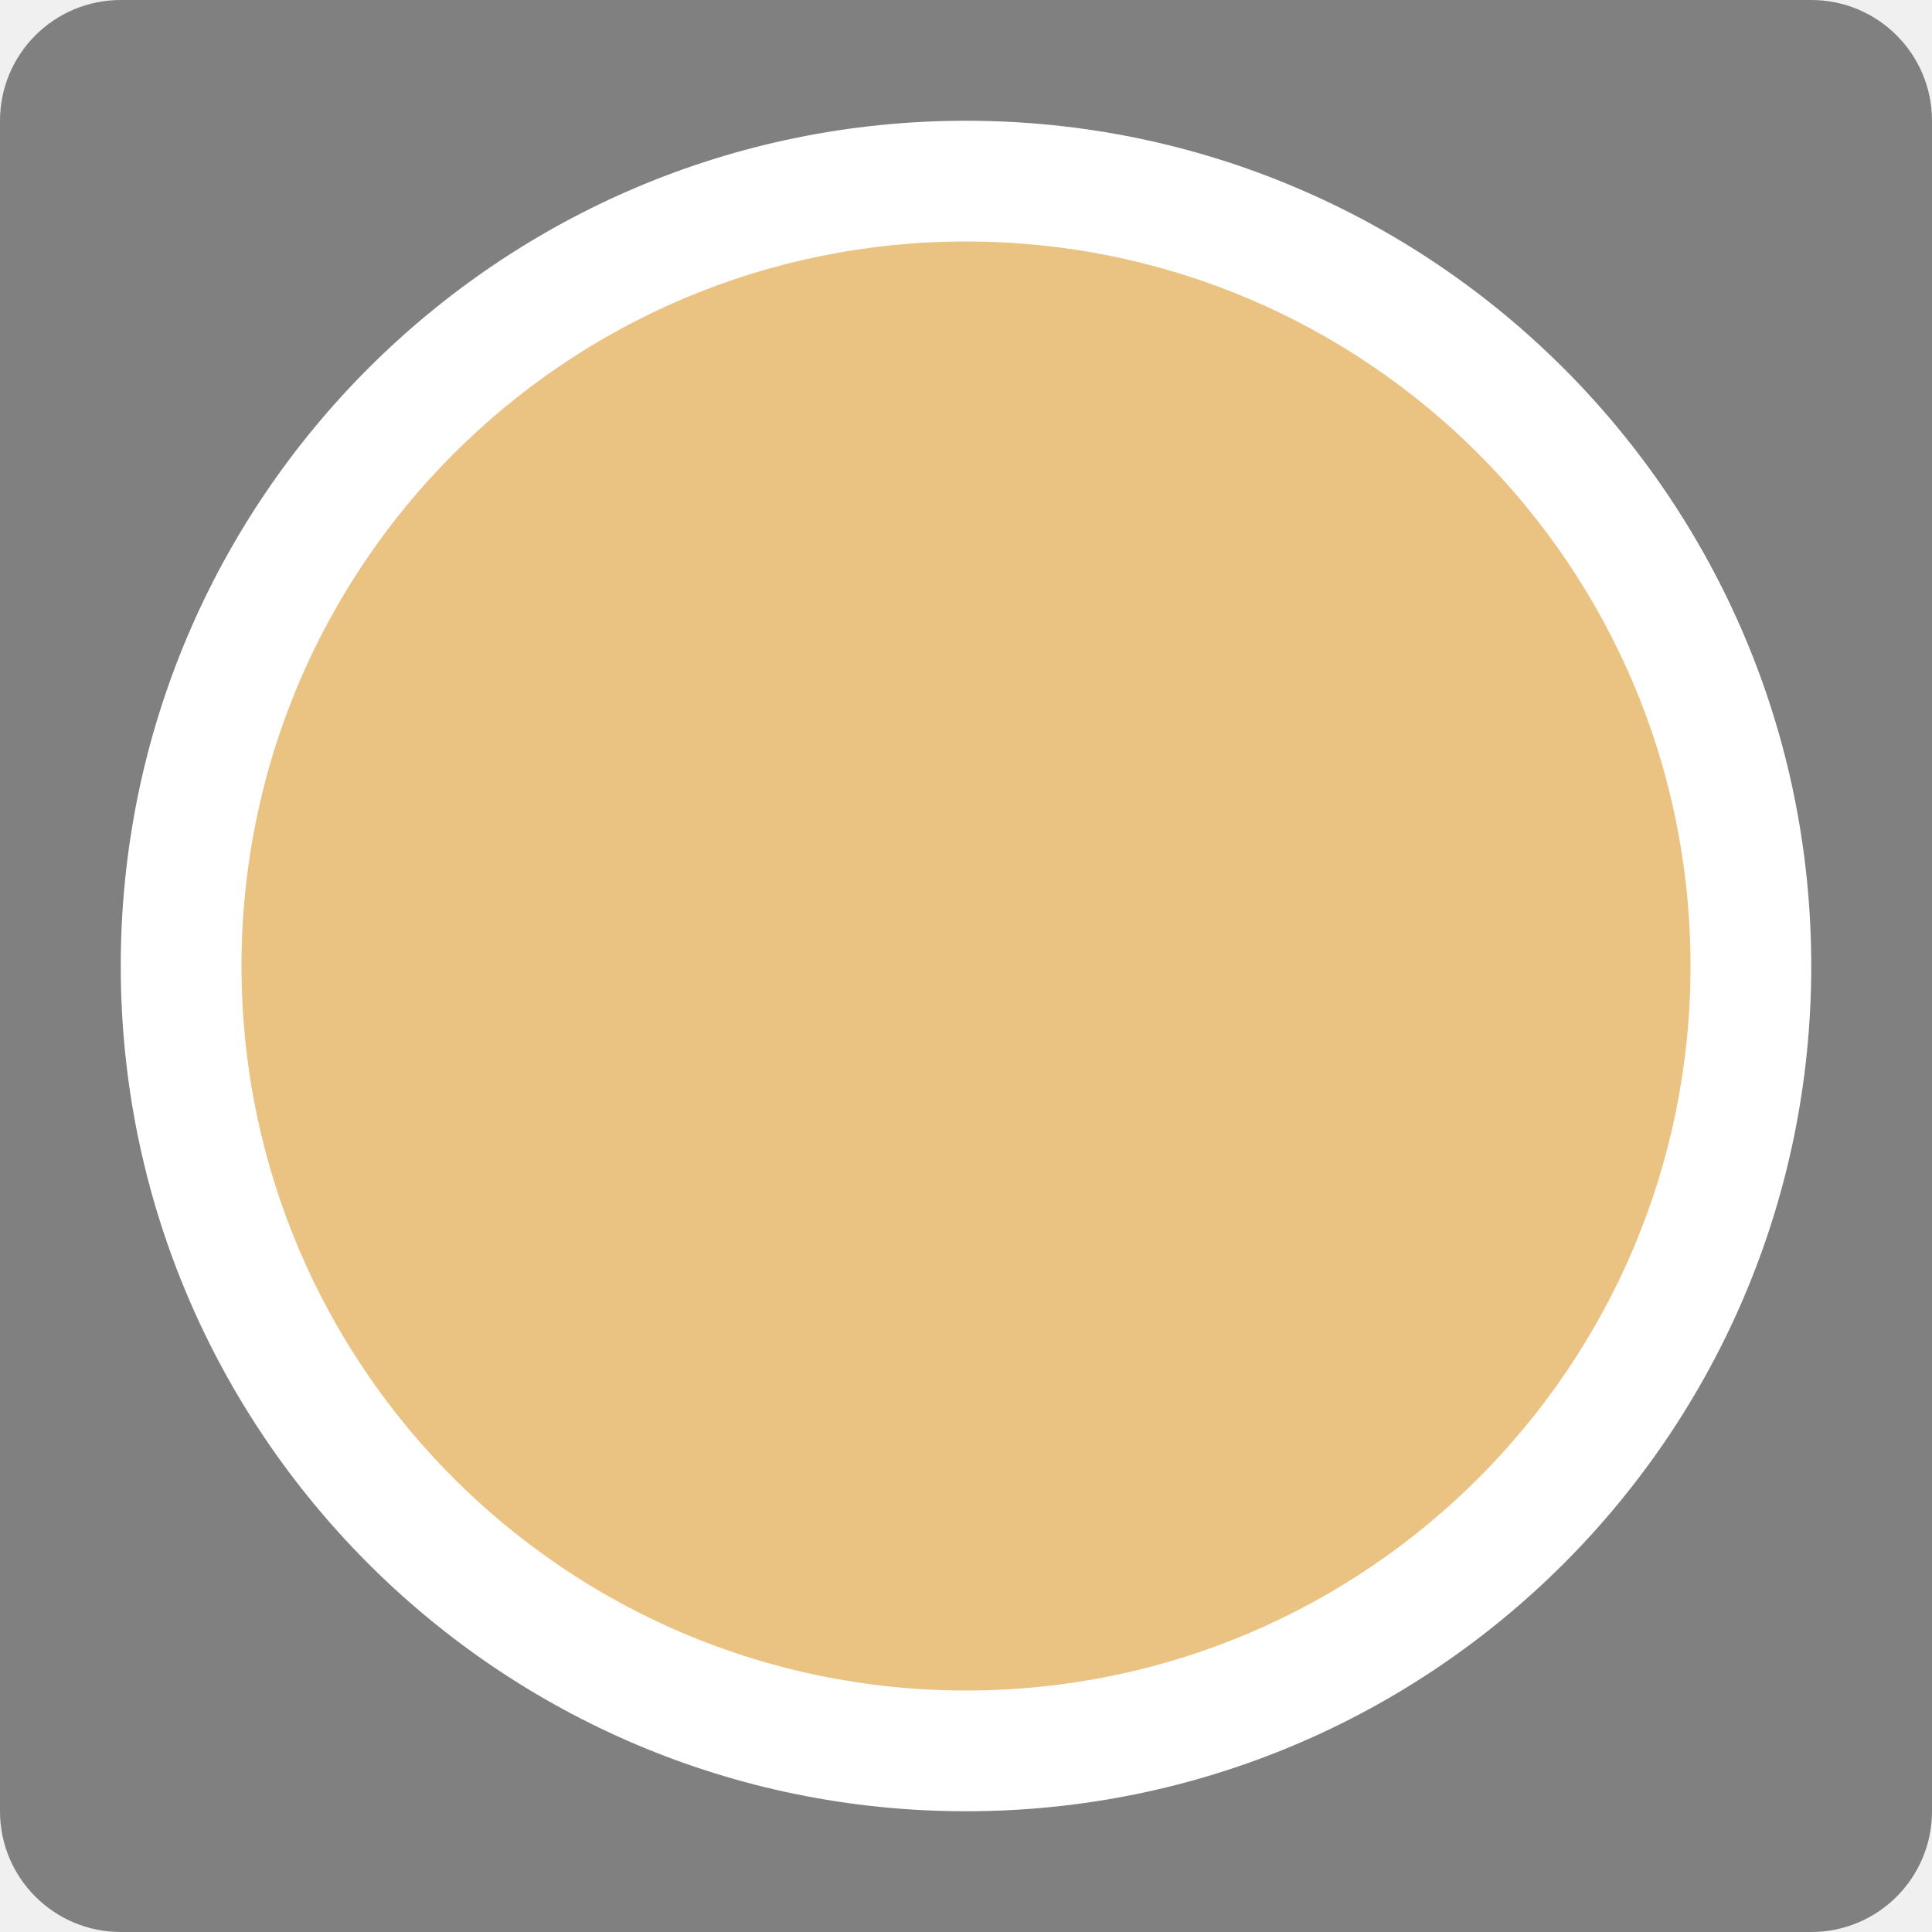
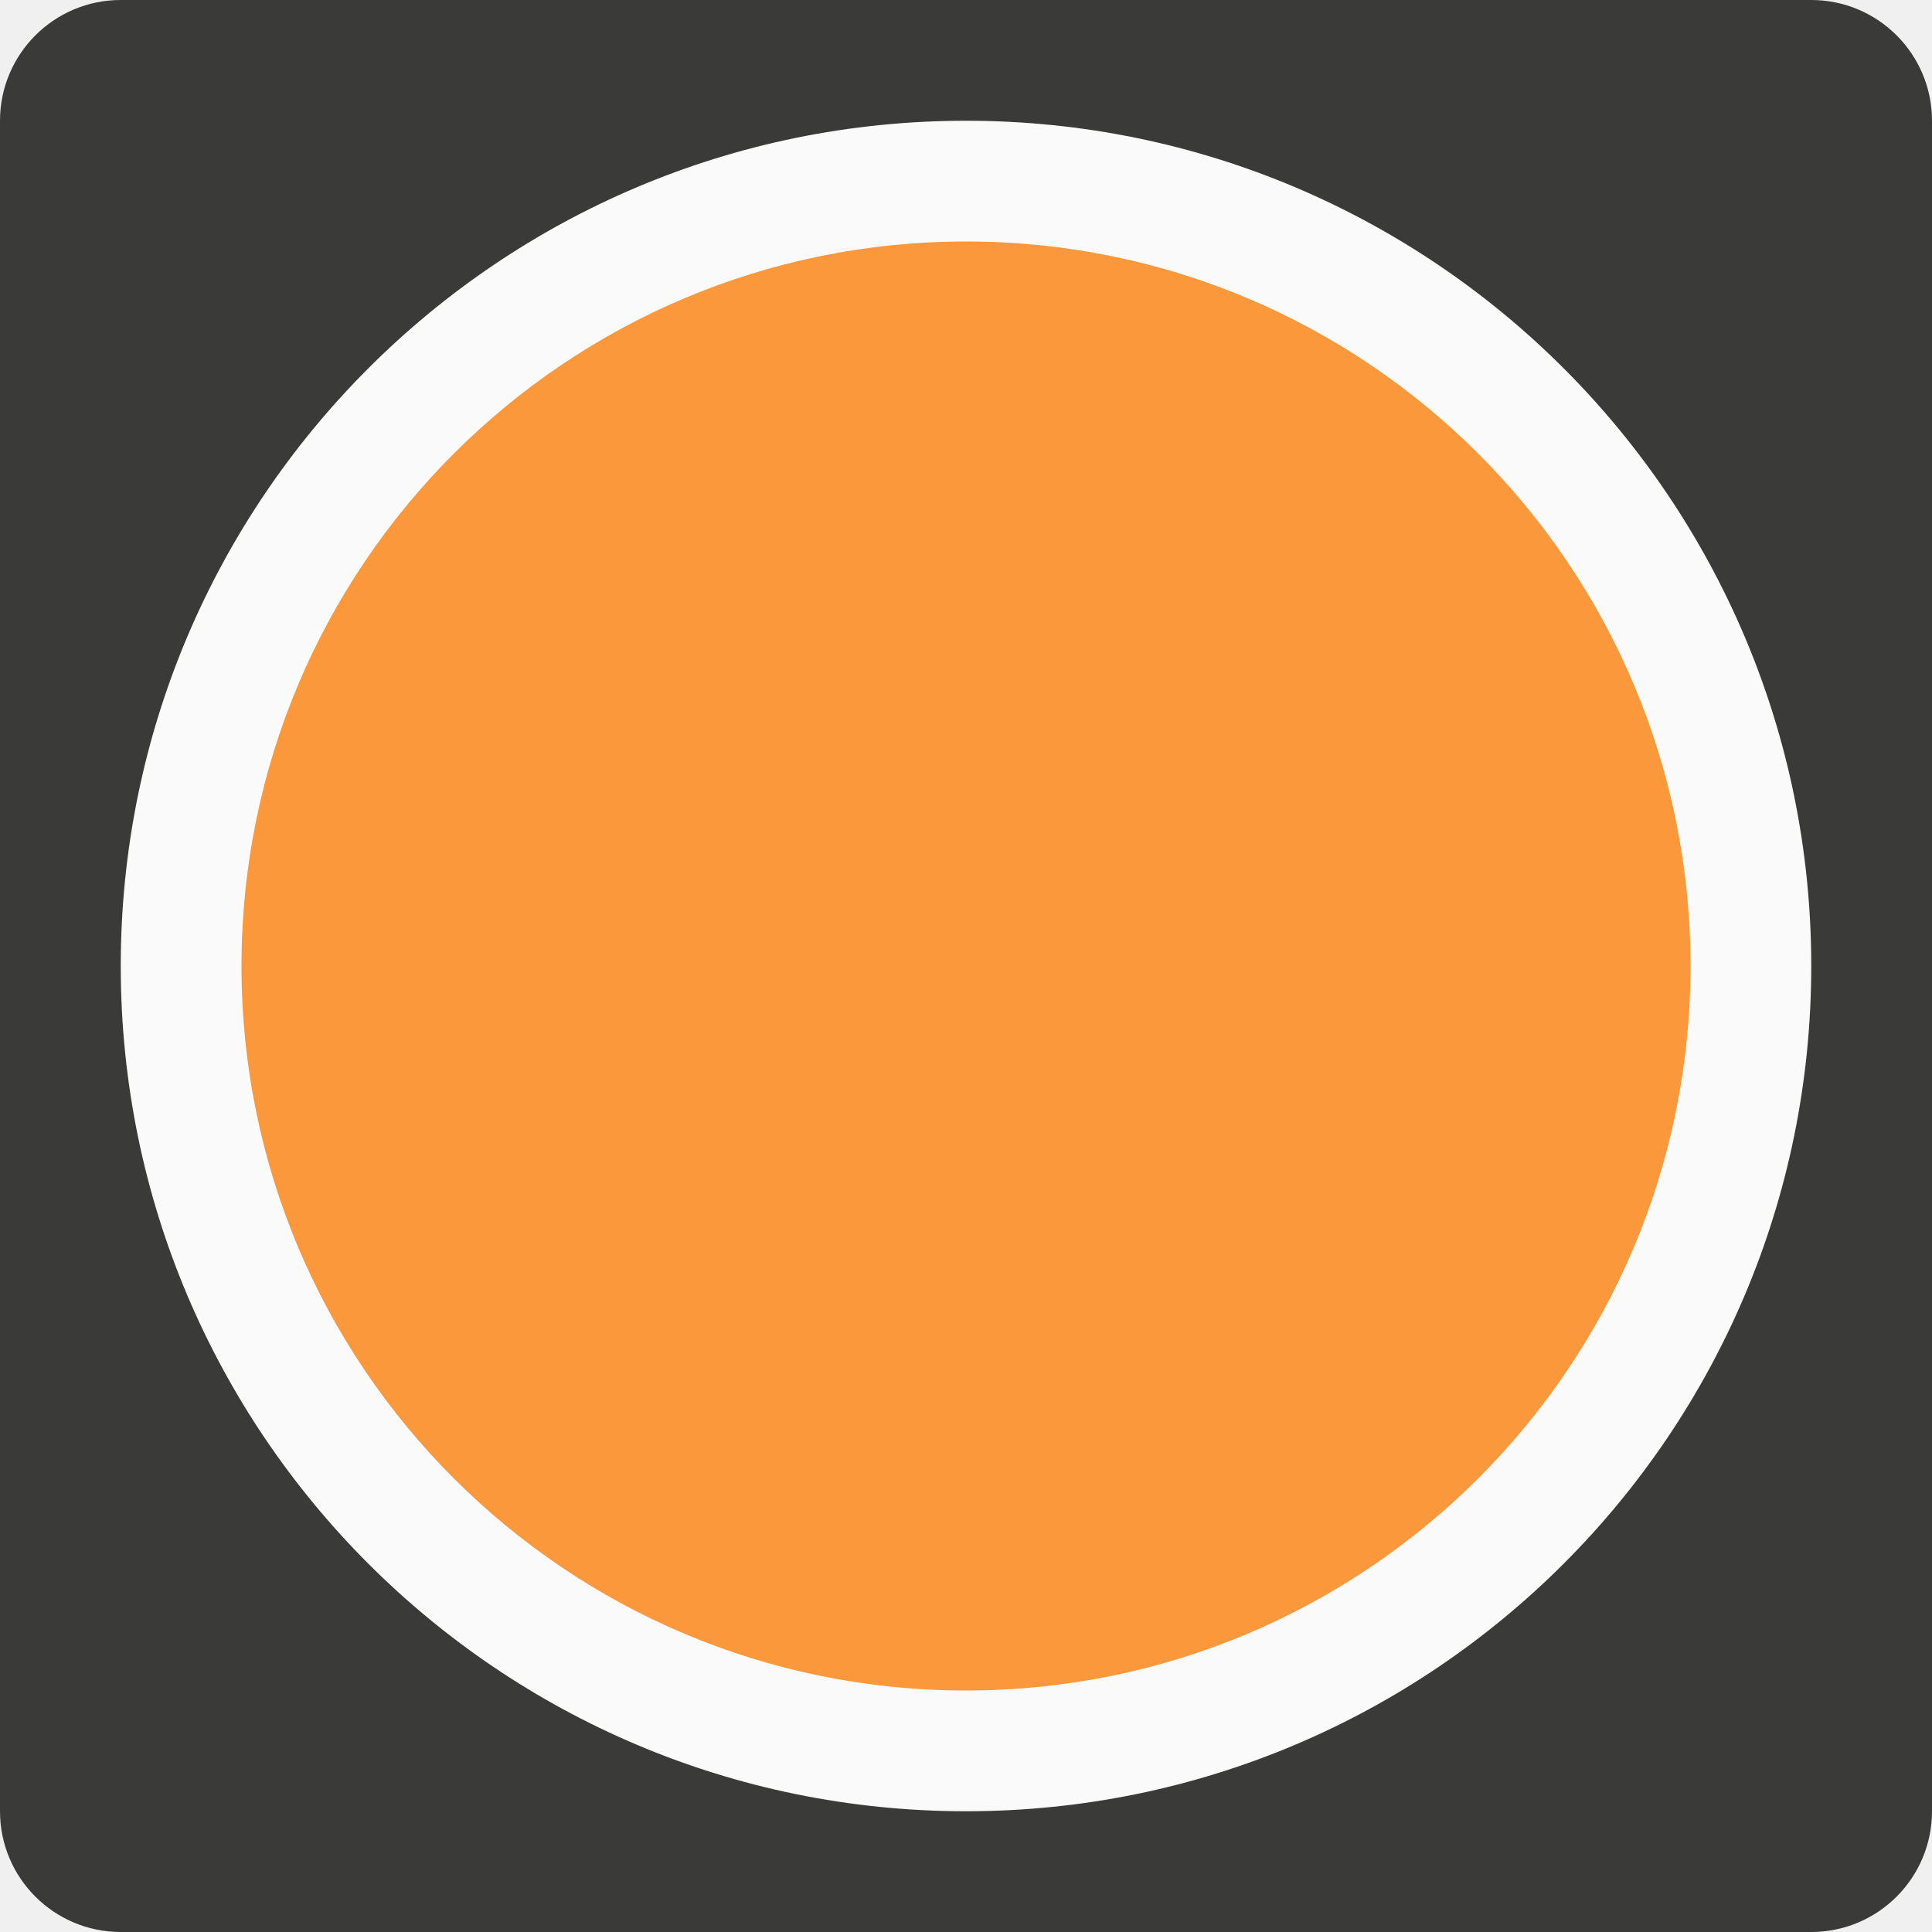
- <svg xmlns="http://www.w3.org/2000/svg" viewBox="0 0 16 16">/&gt;<rect fill="#808080" height="16" ry="1" width="16" />
-   <circle cx="8" cy="8" fill="#fff" r="7" />
-   <circle cx="8" cy="8" fill="#eac282" r="6" />
+ <svg xmlns="http://www.w3.org/2000/svg" viewBox="0 0 16 16">/&gt;<rect fill="#3a3a38" height="16" ry="1" width="16" />
+   <circle cx="8" cy="8" fill="#fafafa" r="7" />
+   <circle cx="8" cy="8" fill="#fb983b" r="6" />
</svg>
